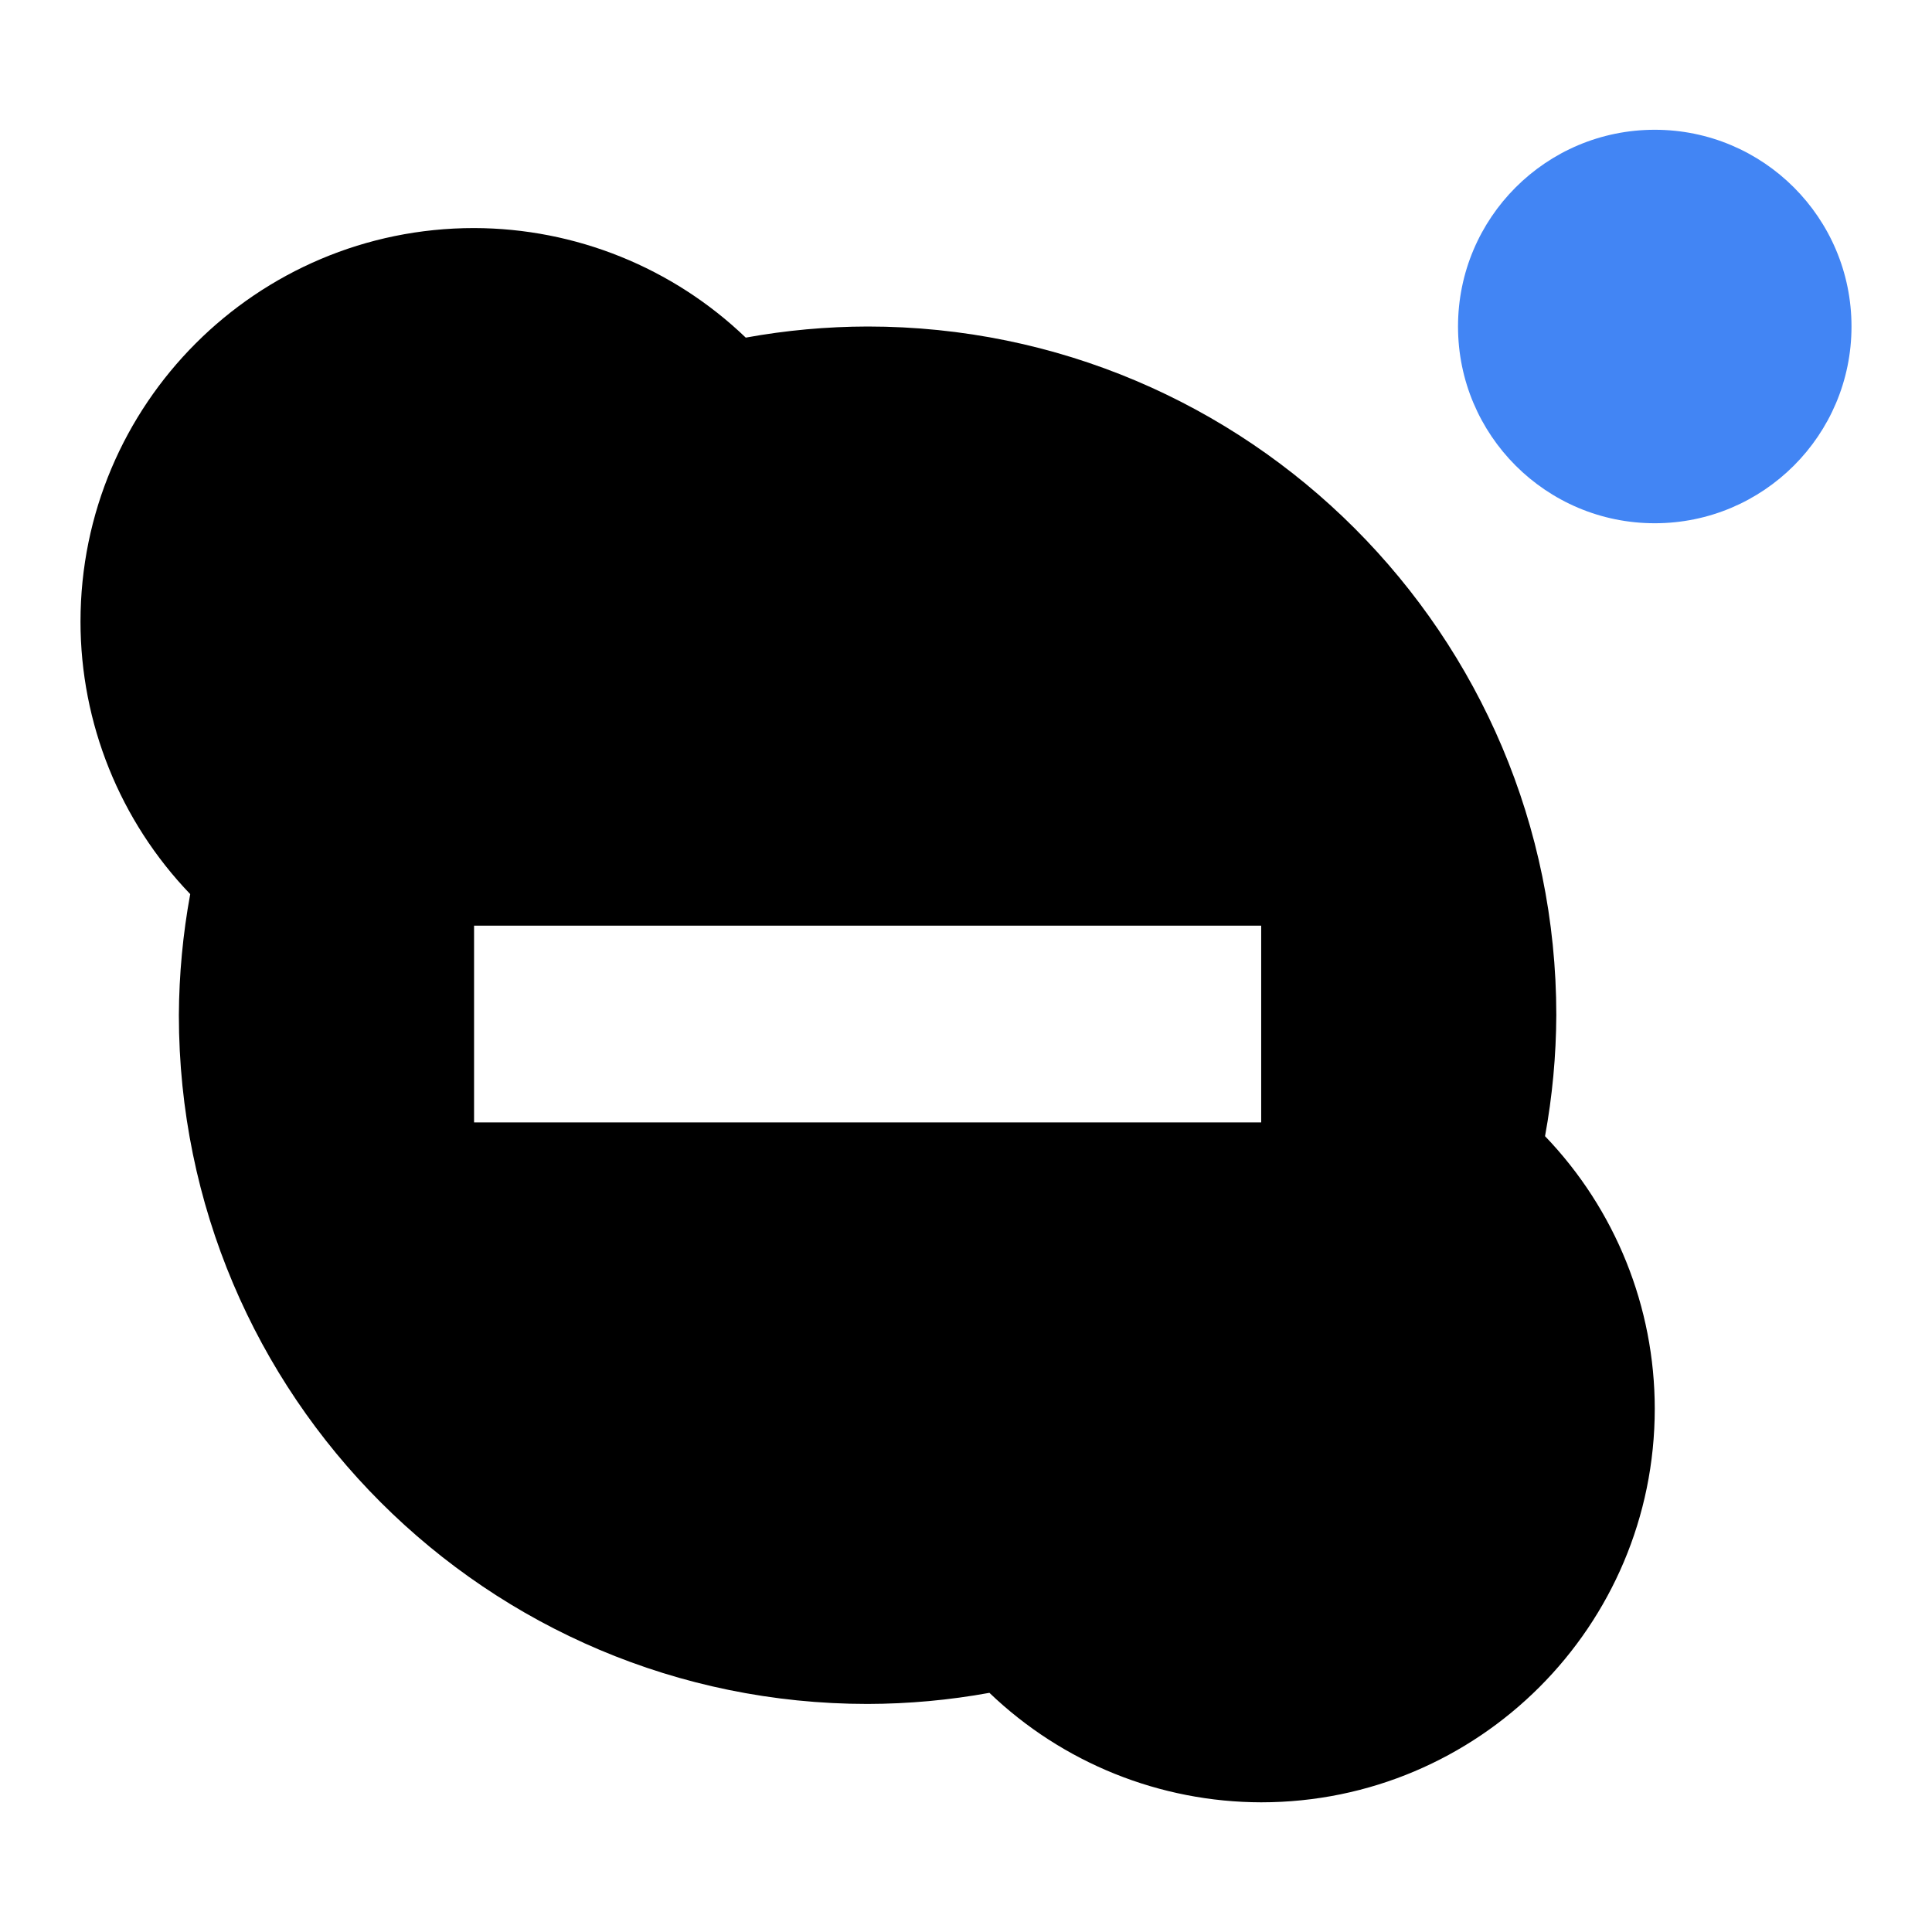
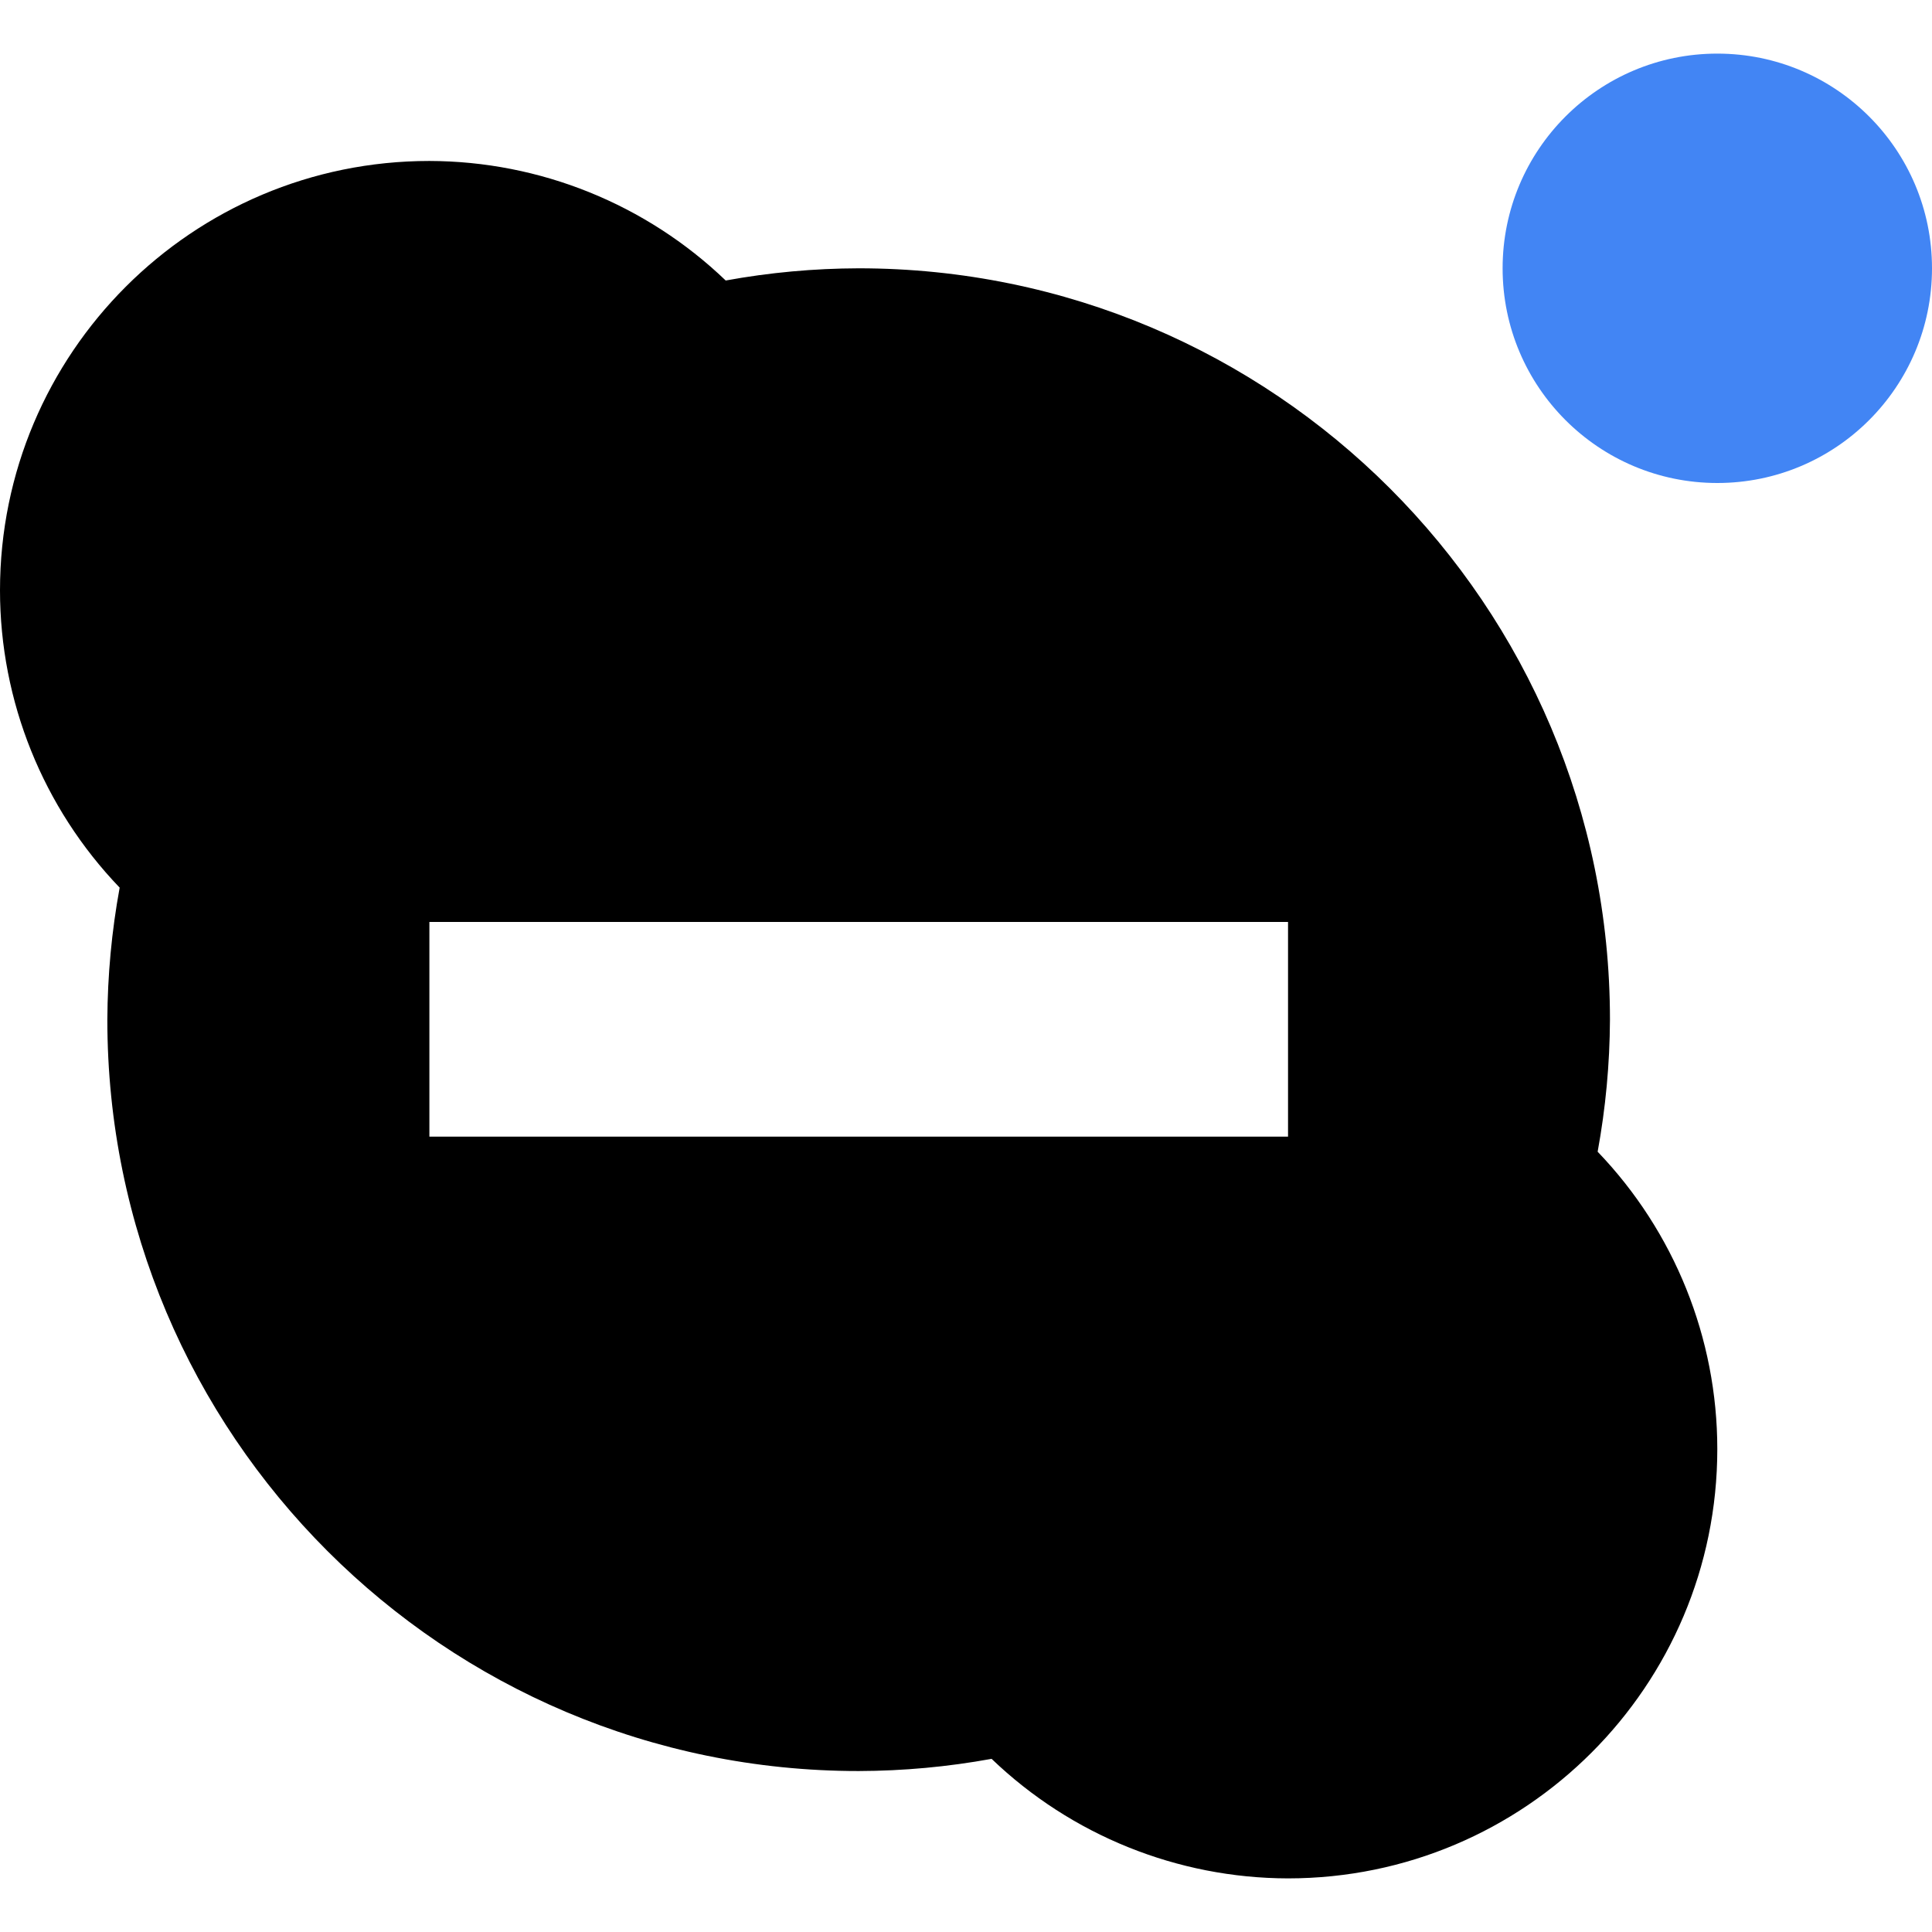
- <svg xmlns="http://www.w3.org/2000/svg" width="24" height="24" version="1" id="svg909">
+ <svg xmlns="http://www.w3.org/2000/svg" width="16" height="16" version="1" id="svg909">
  <defs id="defs903">
    <style id="current-color-scheme" type="text/css">
   .ColorScheme-Text { color:#dfdfdf; } .ColorScheme-Highlight { color:#4285f4; } .ColorScheme-NeutralText { color:#ff9800; } .ColorScheme-PositiveText { color:#4caf50; } .ColorScheme-NegativeText { color:#f44336; }
  </style>
  </defs>
-   <path style="fill:#000000;stroke-width:1.222" class="ColorScheme-Text" d="m 5.889,2.833 a 4.889,4.889 0 0 0 -4.889,4.889 4.889,4.889 0 0 0 1.363,3.385 8.556,8.556 0 0 0 -0.141,1.504 8.556,8.556 0 0 0 8.556,8.556 8.556,8.556 0 0 0 1.513,-0.138 4.889,4.889 0 0 0 3.376,1.36 A 4.889,4.889 0 0 0 20.556,17.5 4.889,4.889 0 0 0 19.193,14.114 8.556,8.556 0 0 0 19.333,12.611 8.556,8.556 0 0 0 10.778,4.056 8.556,8.556 0 0 0 9.264,4.194 4.889,4.889 0 0 0 5.889,2.833 Z m 0,8.666 h 9.778 v 2.444 H 5.889 Z" id="path905" />
-   <circle style="fill:currentColor;stroke-width:1.222" class="ColorScheme-Highlight" cx="20.556" cy="4.056" r="2.444" id="circle907" />
+   <path style="fill:#000000;stroke-width:0.889" class="ColorScheme-Text" d="M 3.556,1.333 A 3.556,3.556 0 0 0 1.5454548e-8,4.889 3.556,3.556 0 0 0 0.991,7.351 6.222,6.222 0 0 0 0.889,8.444 6.222,6.222 0 0 0 7.111,14.667 6.222,6.222 0 0 0 8.212,14.566 3.556,3.556 0 0 0 10.667,15.556 3.556,3.556 0 0 0 14.222,12 3.556,3.556 0 0 0 13.231,9.538 6.222,6.222 0 0 0 13.333,8.444 6.222,6.222 0 0 0 7.111,2.222 6.222,6.222 0 0 0 6.01,2.323 3.556,3.556 0 0 0 3.556,1.333 Z m 0,6.302 H 10.667 V 9.413 H 3.556 Z" id="path905" />
+   <circle style="fill:currentColor;stroke-width:0.889" class="ColorScheme-Highlight" cx="14.222" cy="2.222" r="1.778" id="circle907" />
</svg>
